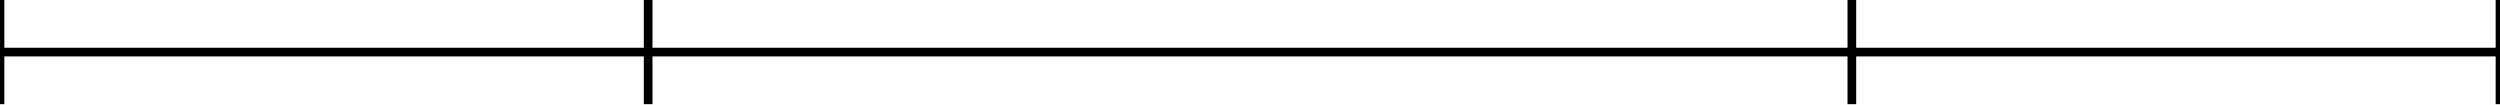
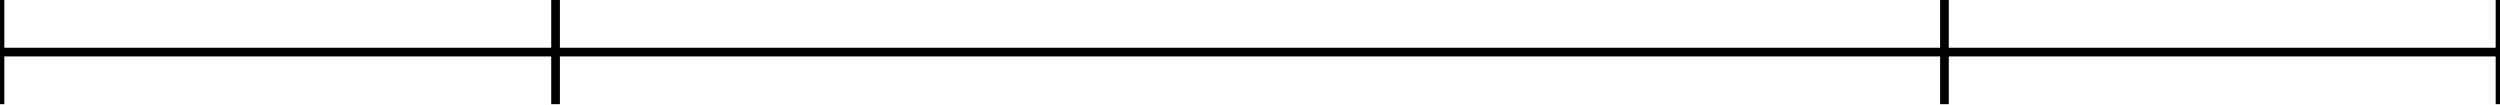
<svg xmlns="http://www.w3.org/2000/svg" width="576" height="24" viewBox="0 0 576 24">
  <style>
    .primary {
        fill: none;
        stroke-width: 2px;
        stroke: #000000;
    }
    .secondary {
        fill: none;
        stroke-width: 1px;
        stroke: #000000;
        stroke-miterlimit: 4;
        stroke-dasharray: 1, 2;
        stroke-dashoffset: 0;
    }
    </style>
  <g id="ruler">
    <line class="primary" x1="0" y1="12" x2="576" y2="12" />
    <line class="primary" x1="0.0" y1="0" x2="0.0" y2="24" />
-     <line class="primary" x1="149.333" y1="0" x2="149.333" y2="24" />
-     <line class="primary" x1="426.667" y1="0" x2="426.667" y2="24" />
+     <line class="primary" x1="128.0" y1="0" x2="128.0" y2="24" />
+     <line class="primary" x1="448" y1="0" x2="448" y2="24" />
    <line class="primary" x1="576.0" y1="0" x2="576.0" y2="24" />
  </g>
</svg>
